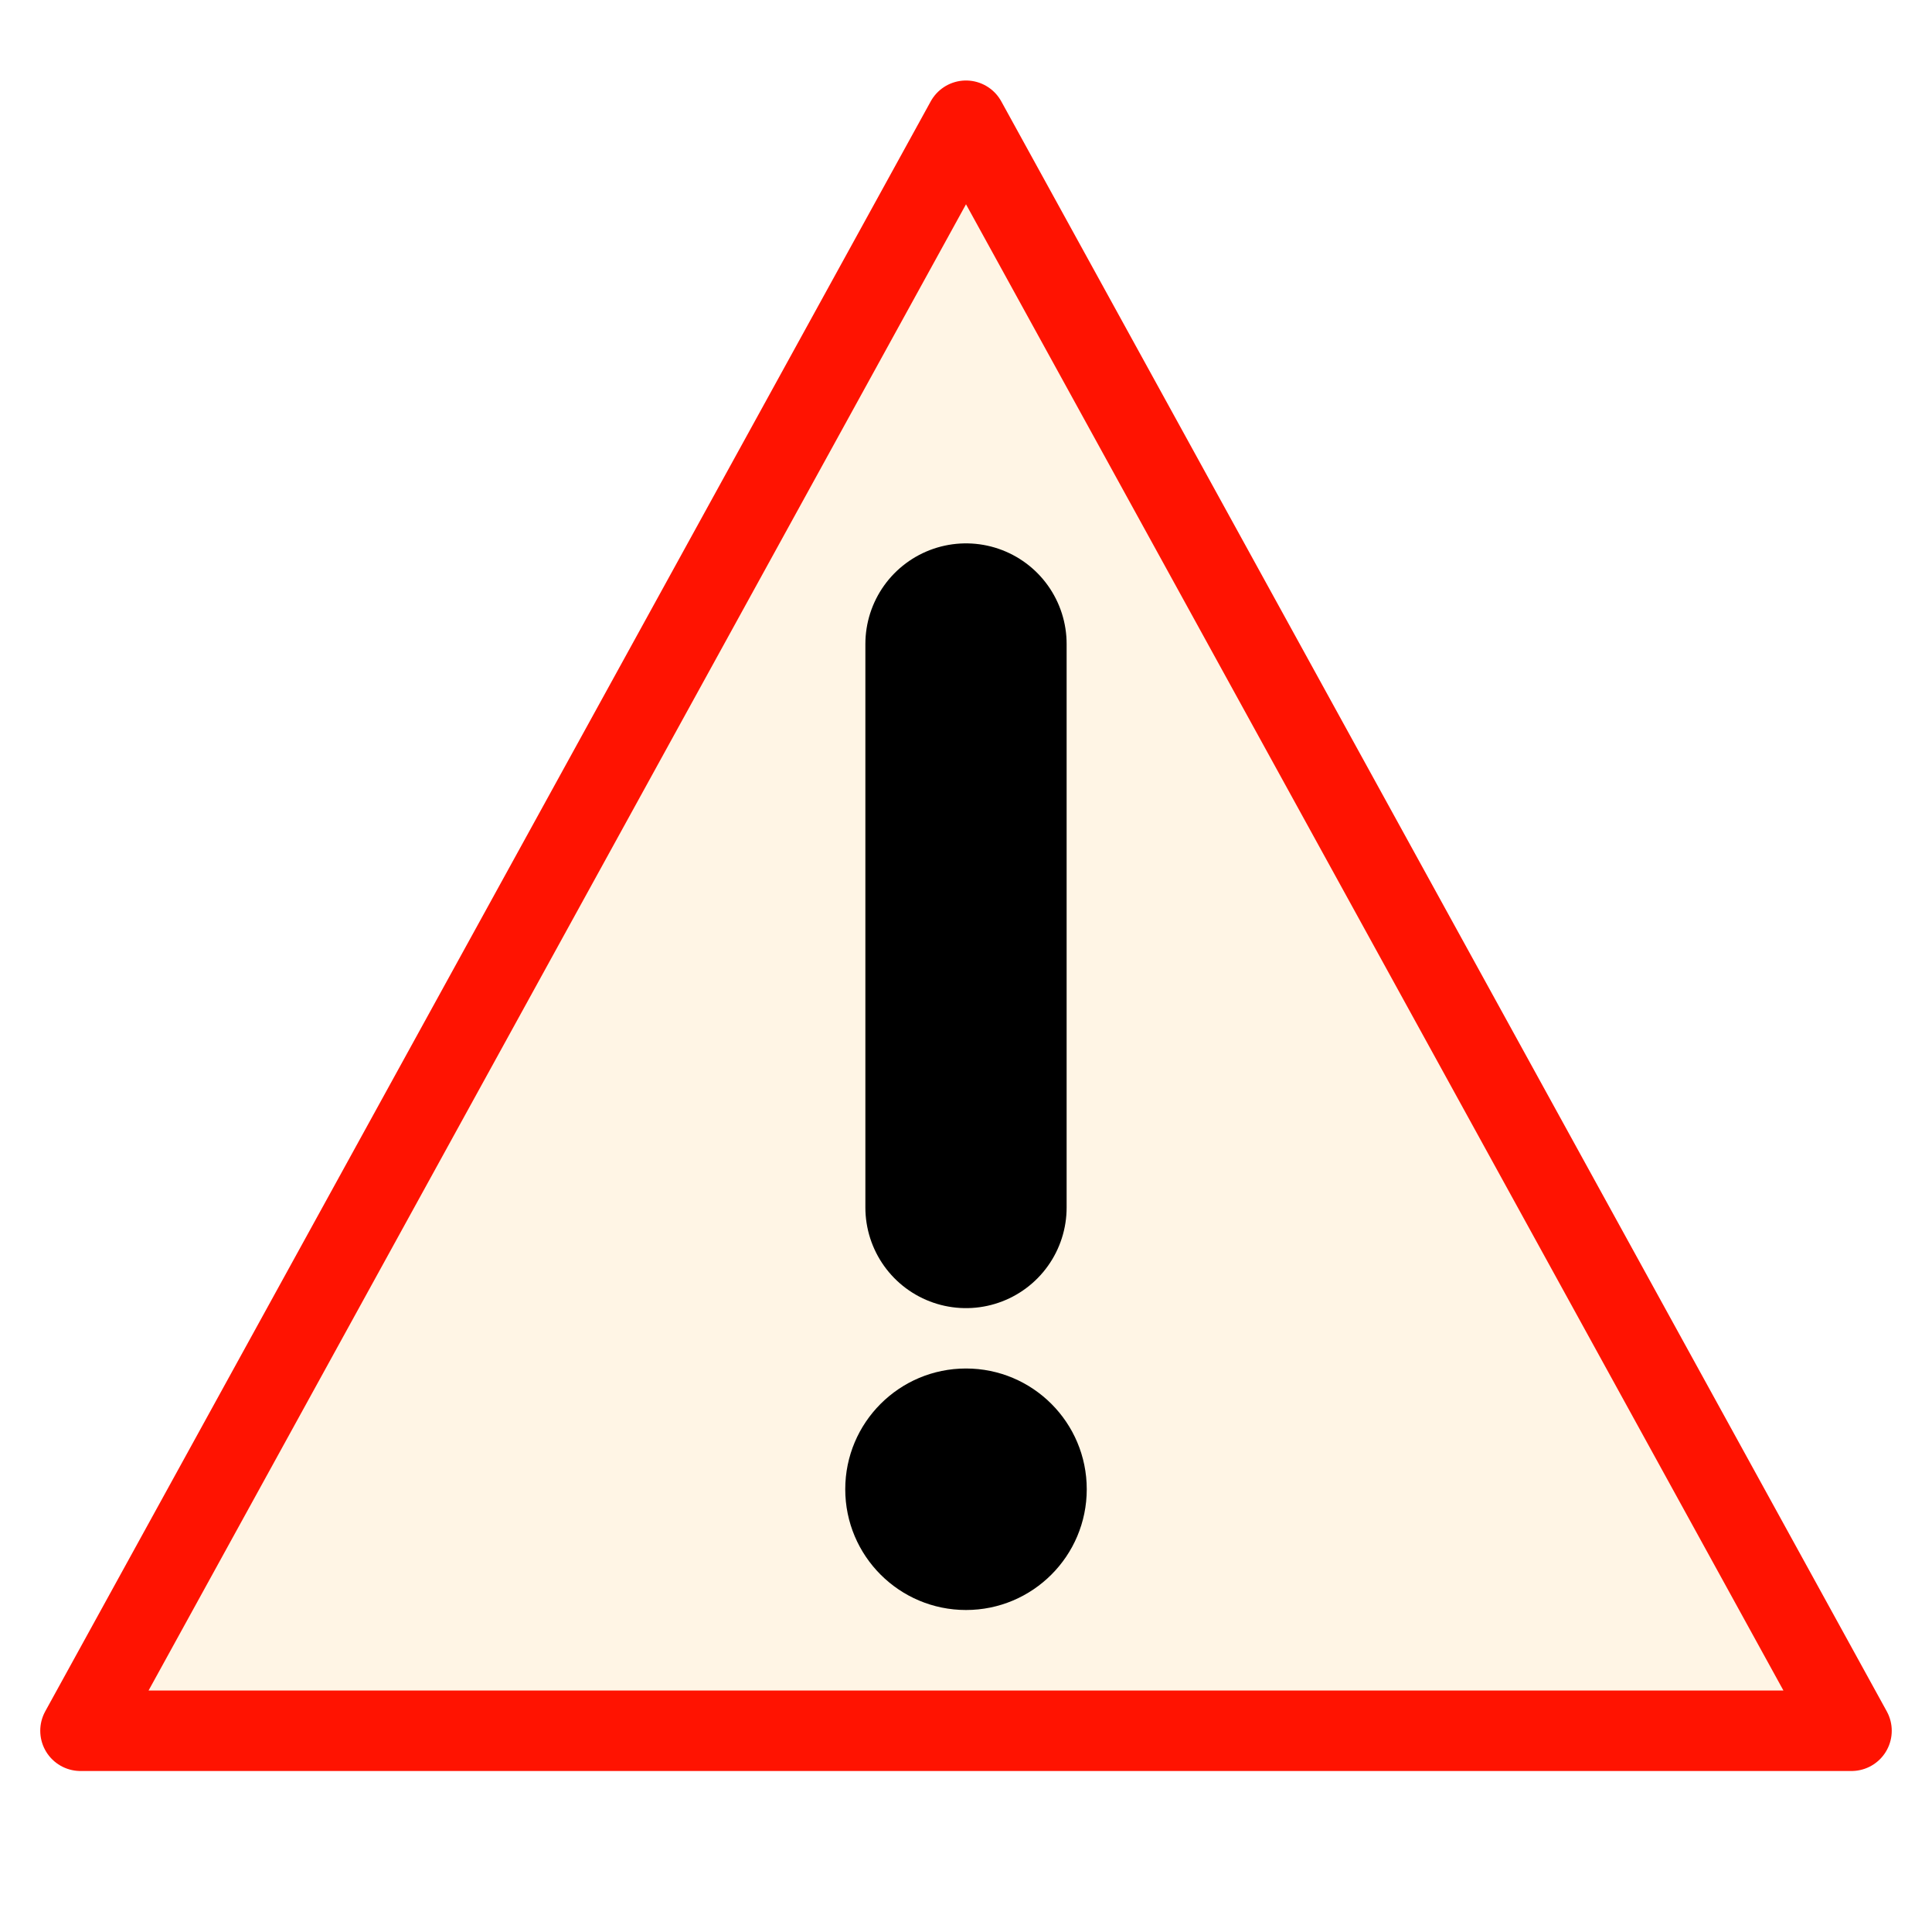
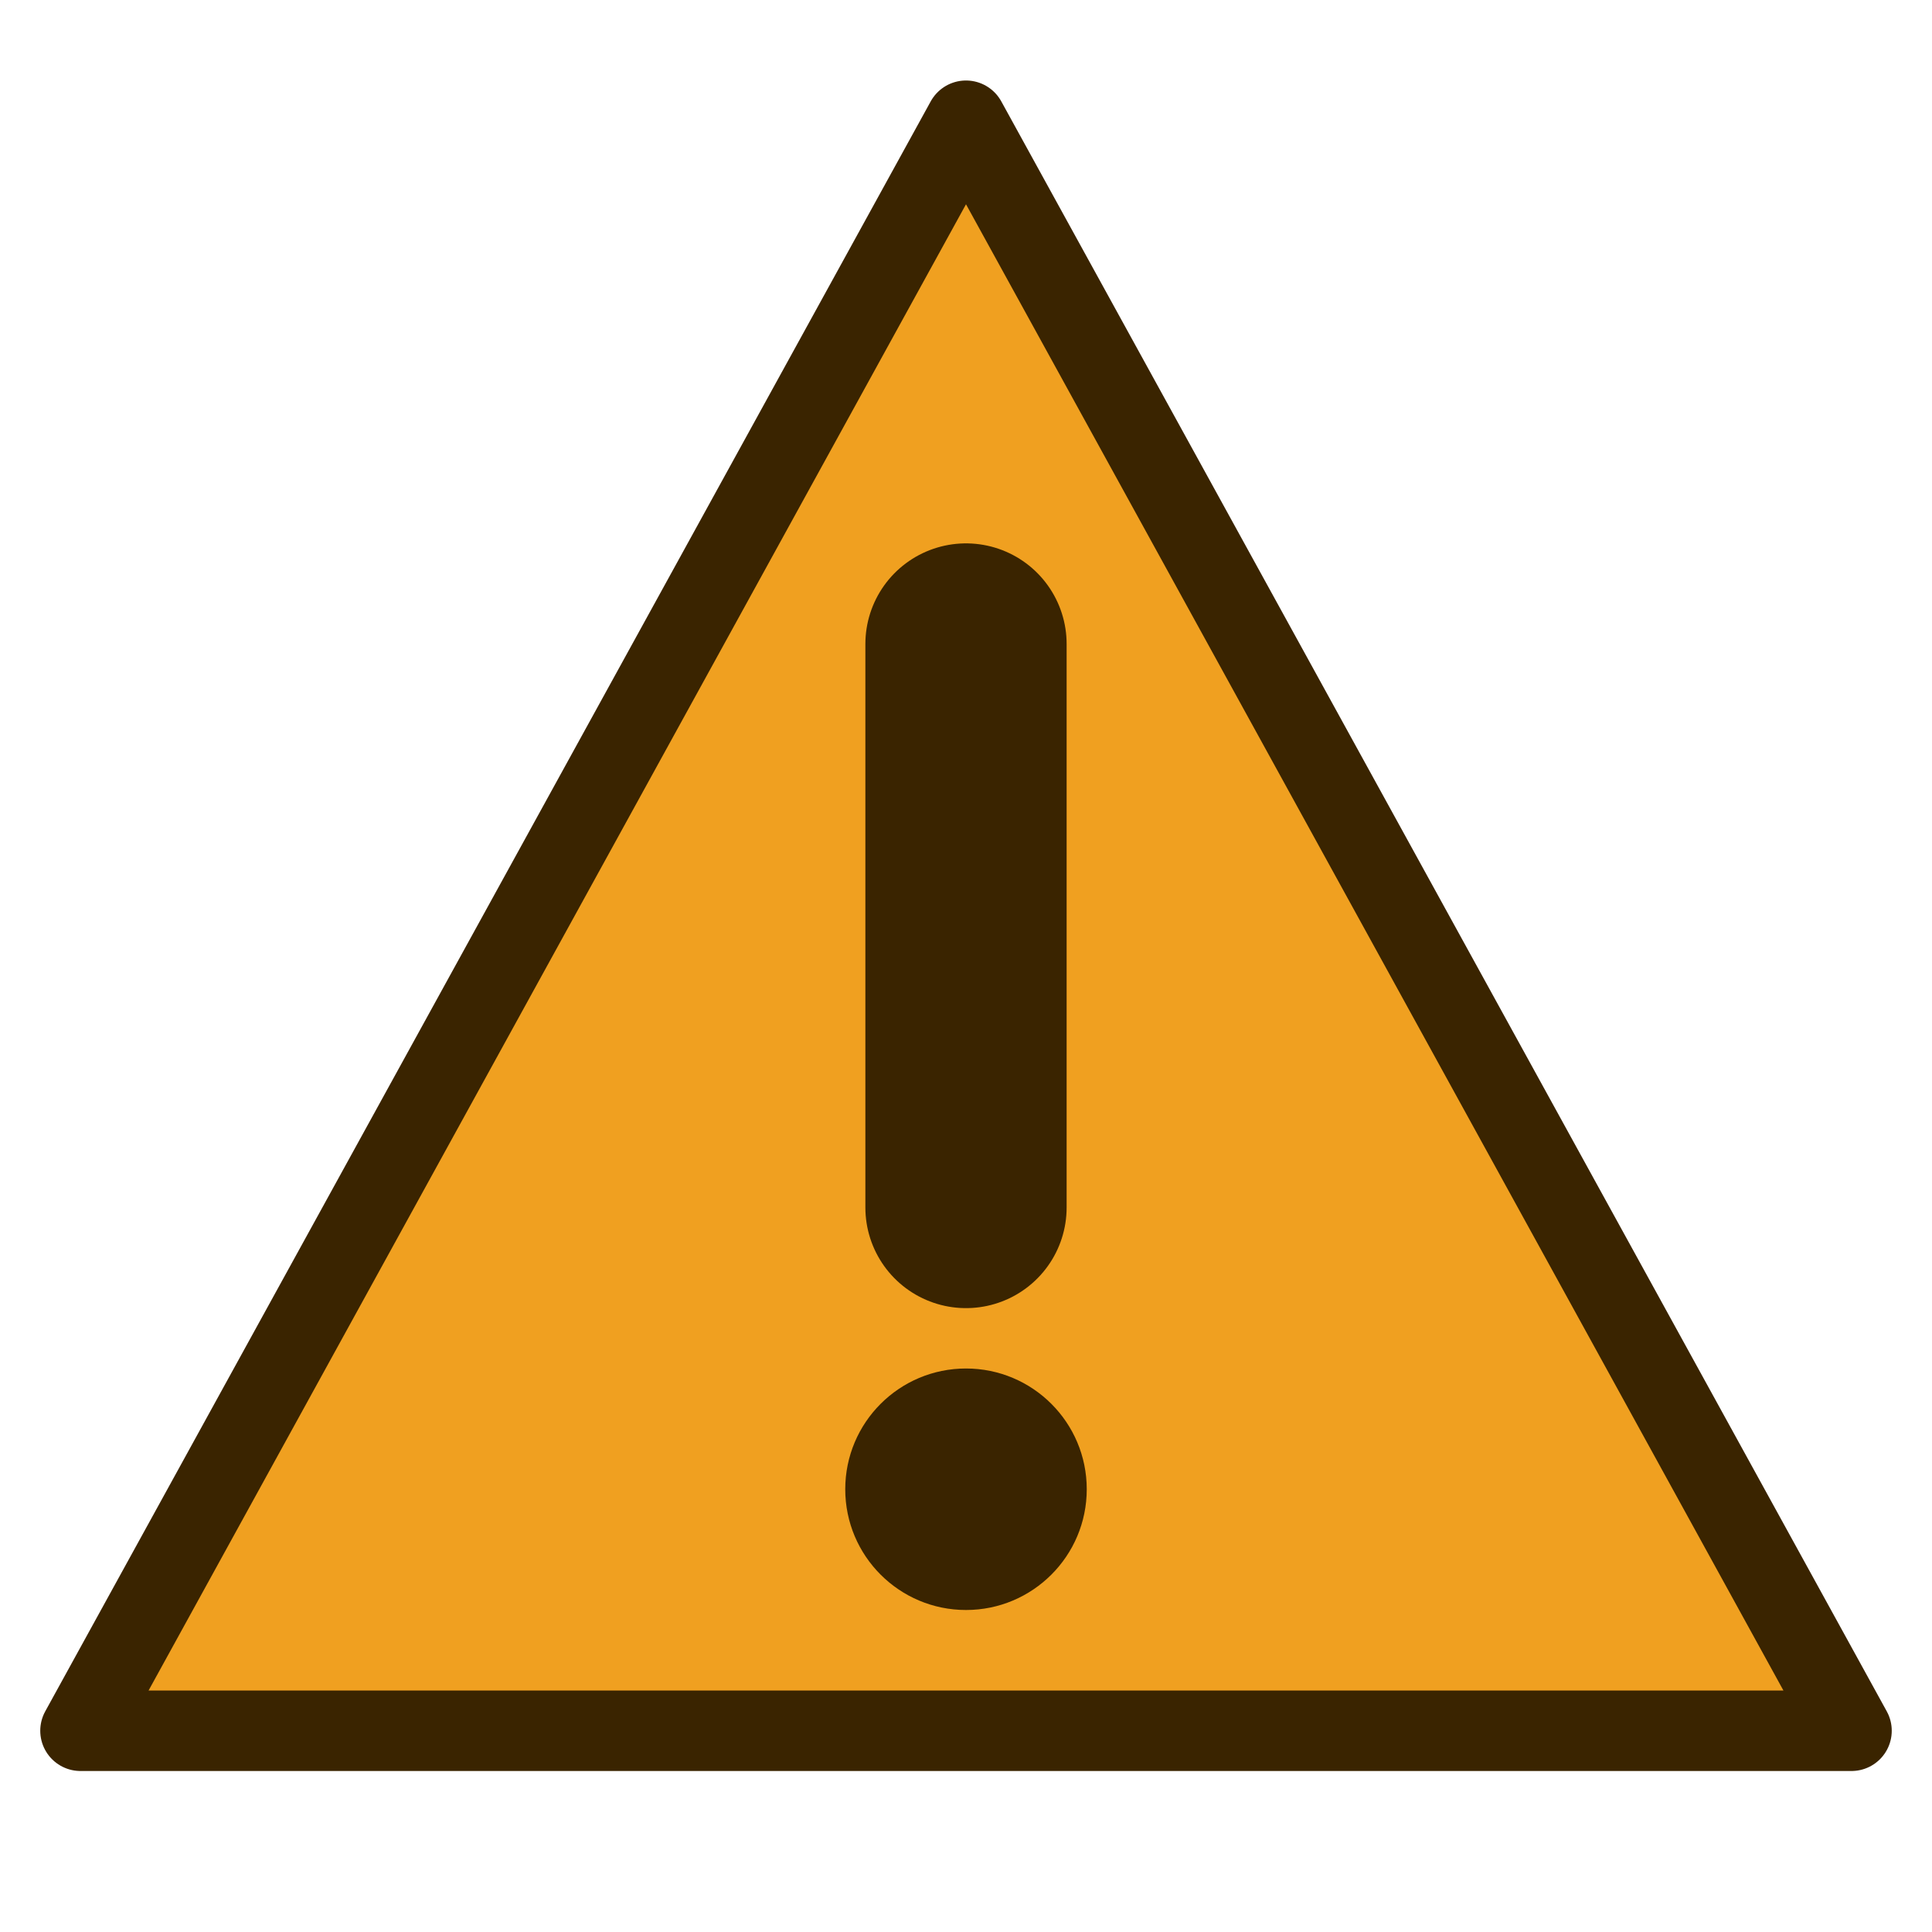
<svg xmlns="http://www.w3.org/2000/svg" viewBox="0 0 48 48" version="1.1" id="svg2">
  <defs id="defs2" />
-   <path d="M24 3 L46 43 H2 Z" fill="#f0a020" stroke="#7a4a00" stroke-width="2" stroke-linejoin="round" id="path1" style="stroke:#ff1301;stroke-opacity:1;fill:#fff5e5;fill-opacity:1" />
-   <path d="M24 16 V30" stroke="#3a2400" stroke-width="5" stroke-linecap="round" id="path2" style="stroke:#000000;stroke-opacity:1" />
-   <circle cx="24" cy="37" r="3" fill="#3a2400" id="circle2" style="stroke:none;stroke-opacity:1;fill:#000000;fill-opacity:1" />
+   <g id="g1">
+     <path d="M24 3 L46 43 H2 Z" fill="#f0a020" stroke="#7a4a00" stroke-width="2" stroke-linejoin="round" id="path1" style="stroke:#3a2400;stroke-opacity:1;fill:#f0a020;fill-opacity:1" />
+     <path d="M24 16 V30" stroke="#3a2400" stroke-width="5" stroke-linecap="round" id="path2" style="stroke:#3a2400;stroke-opacity:1" />
+     <circle cx="24" cy="37" r="3" fill="#3a2400" id="circle2" style="stroke:none;stroke-opacity:1;fill:#3a2400;fill-opacity:1" />
+   </g>
</svg>
